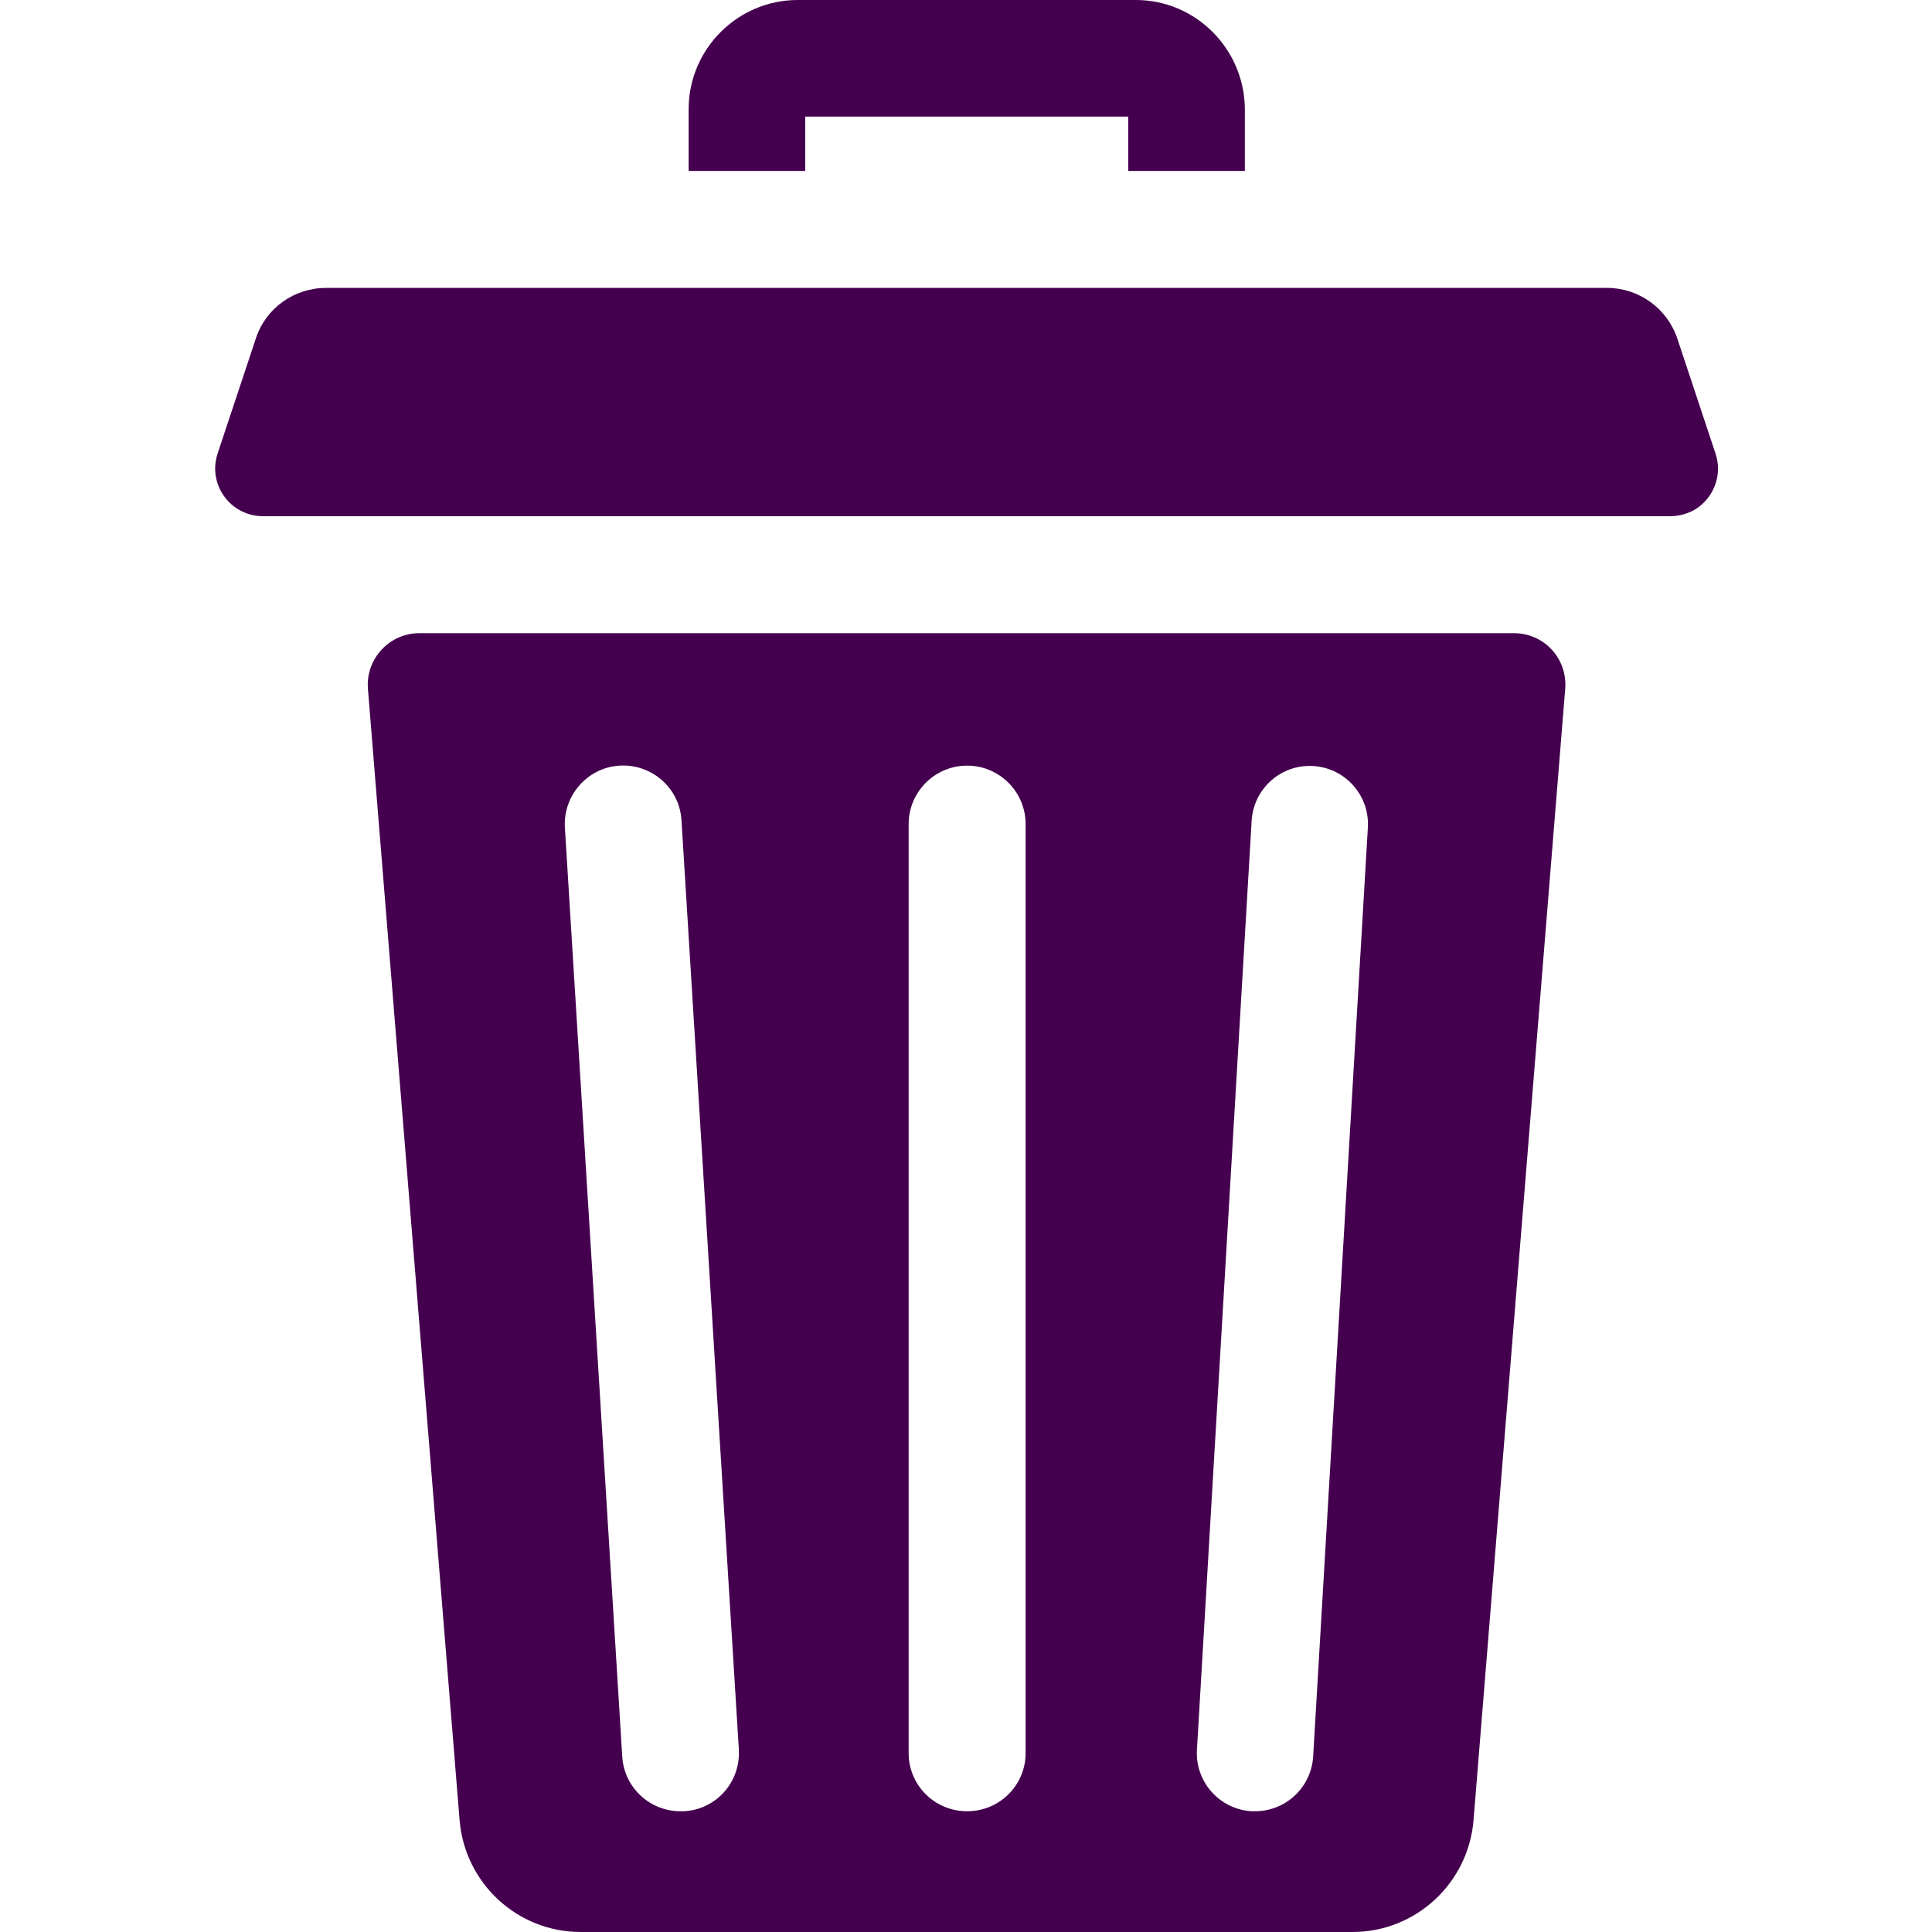
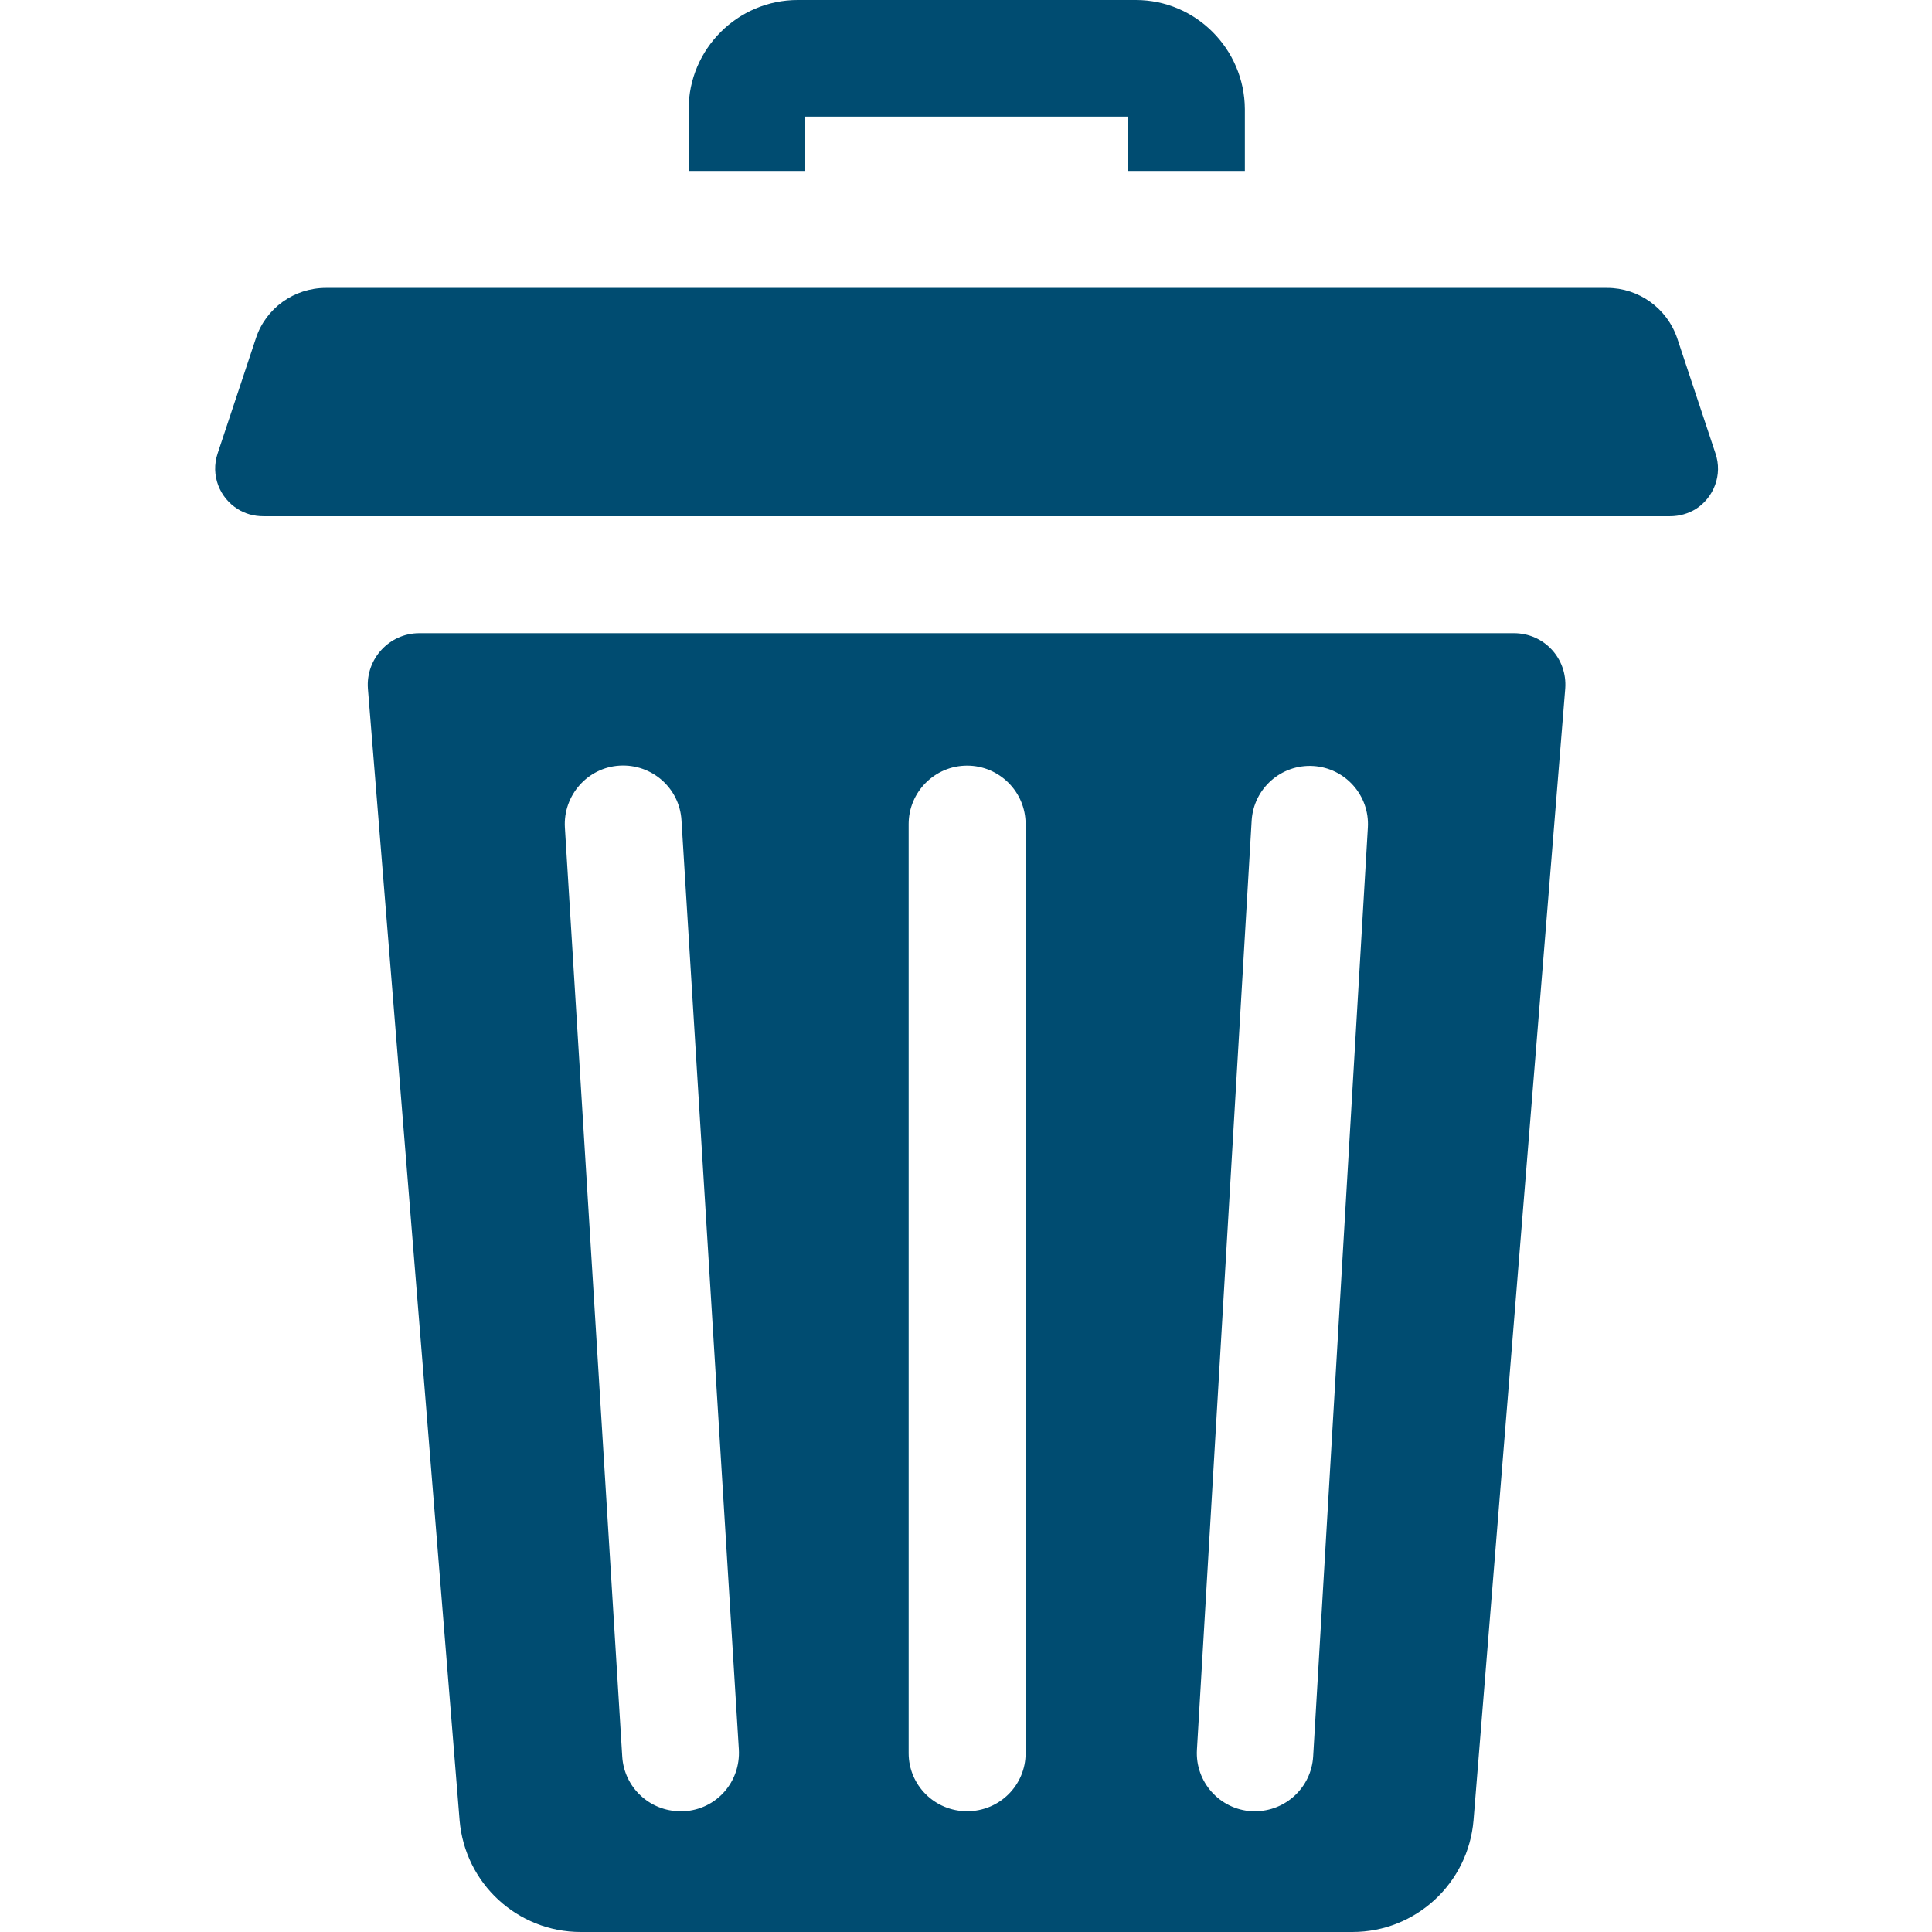
<svg xmlns="http://www.w3.org/2000/svg" version="1.1" id="Layer_1" x="0px" y="0px" viewBox="0 0 512 512" style="enable-background:new 0 0 512 512;" xml:space="preserve">
  <style type="text/css">
- 	.st0{fill:#44004E;}
+ 	.st0{fill:#004C71;}
</style>
  <path class="st0" d="M213.4,30.9h85.6v14.4h30.9V28.9C329.8,13,316.9,0,301,0h-89.6c-15.9,0-28.9,13-28.9,28.9v16.4h30.9V30.9z" />
  <path class="st0" d="M401.2,167.8H111.1c-7.9,0-14.2,6.8-13.6,14.7l24.3,299.9c1.4,16.7,15.3,29.6,32.1,29.6h204.5  c16.8,0,30.7-12.9,32.1-29.6l24.3-299.9C415.4,174.5,409.2,167.8,401.2,167.8z M181.3,480c-0.3,0-0.6,0-1,0  c-8.1,0-14.9-6.3-15.4-14.5l-15.2-246.2c-0.5-8.5,6-15.9,14.5-16.4c8.5-0.5,15.9,5.9,16.4,14.5l15.2,246.2  C196.3,472.2,189.9,479.5,181.3,480z M271.8,464.6c0,8.5-6.9,15.4-15.5,15.4s-15.5-6.9-15.5-15.4V218.4c0-8.5,6.9-15.5,15.5-15.5  c8.5,0,15.5,6.9,15.5,15.5V464.6z M362.5,219.3L348,465.5c-0.5,8.2-7.3,14.5-15.4,14.5c-0.3,0-0.6,0-0.9,0  c-8.5-0.5-15-7.8-14.5-16.3l14.5-246.2c0.5-8.5,7.8-15,16.3-14.5C356.5,203.5,363,210.8,362.5,219.3z" />
  <path class="st0" d="M454.6,120.1l-10.1-30.4c-2.7-8-10.2-13.4-18.6-13.4H86.4c-8.5,0-16,5.4-18.6,13.4l-10.1,30.4  c-2,5.9,0.6,11.9,5.3,14.8c1.9,1.2,4.2,1.9,6.8,1.9h372.8c2.5,0,4.8-0.7,6.8-1.9C454.1,131.9,456.6,125.9,454.6,120.1z" />
</svg>
